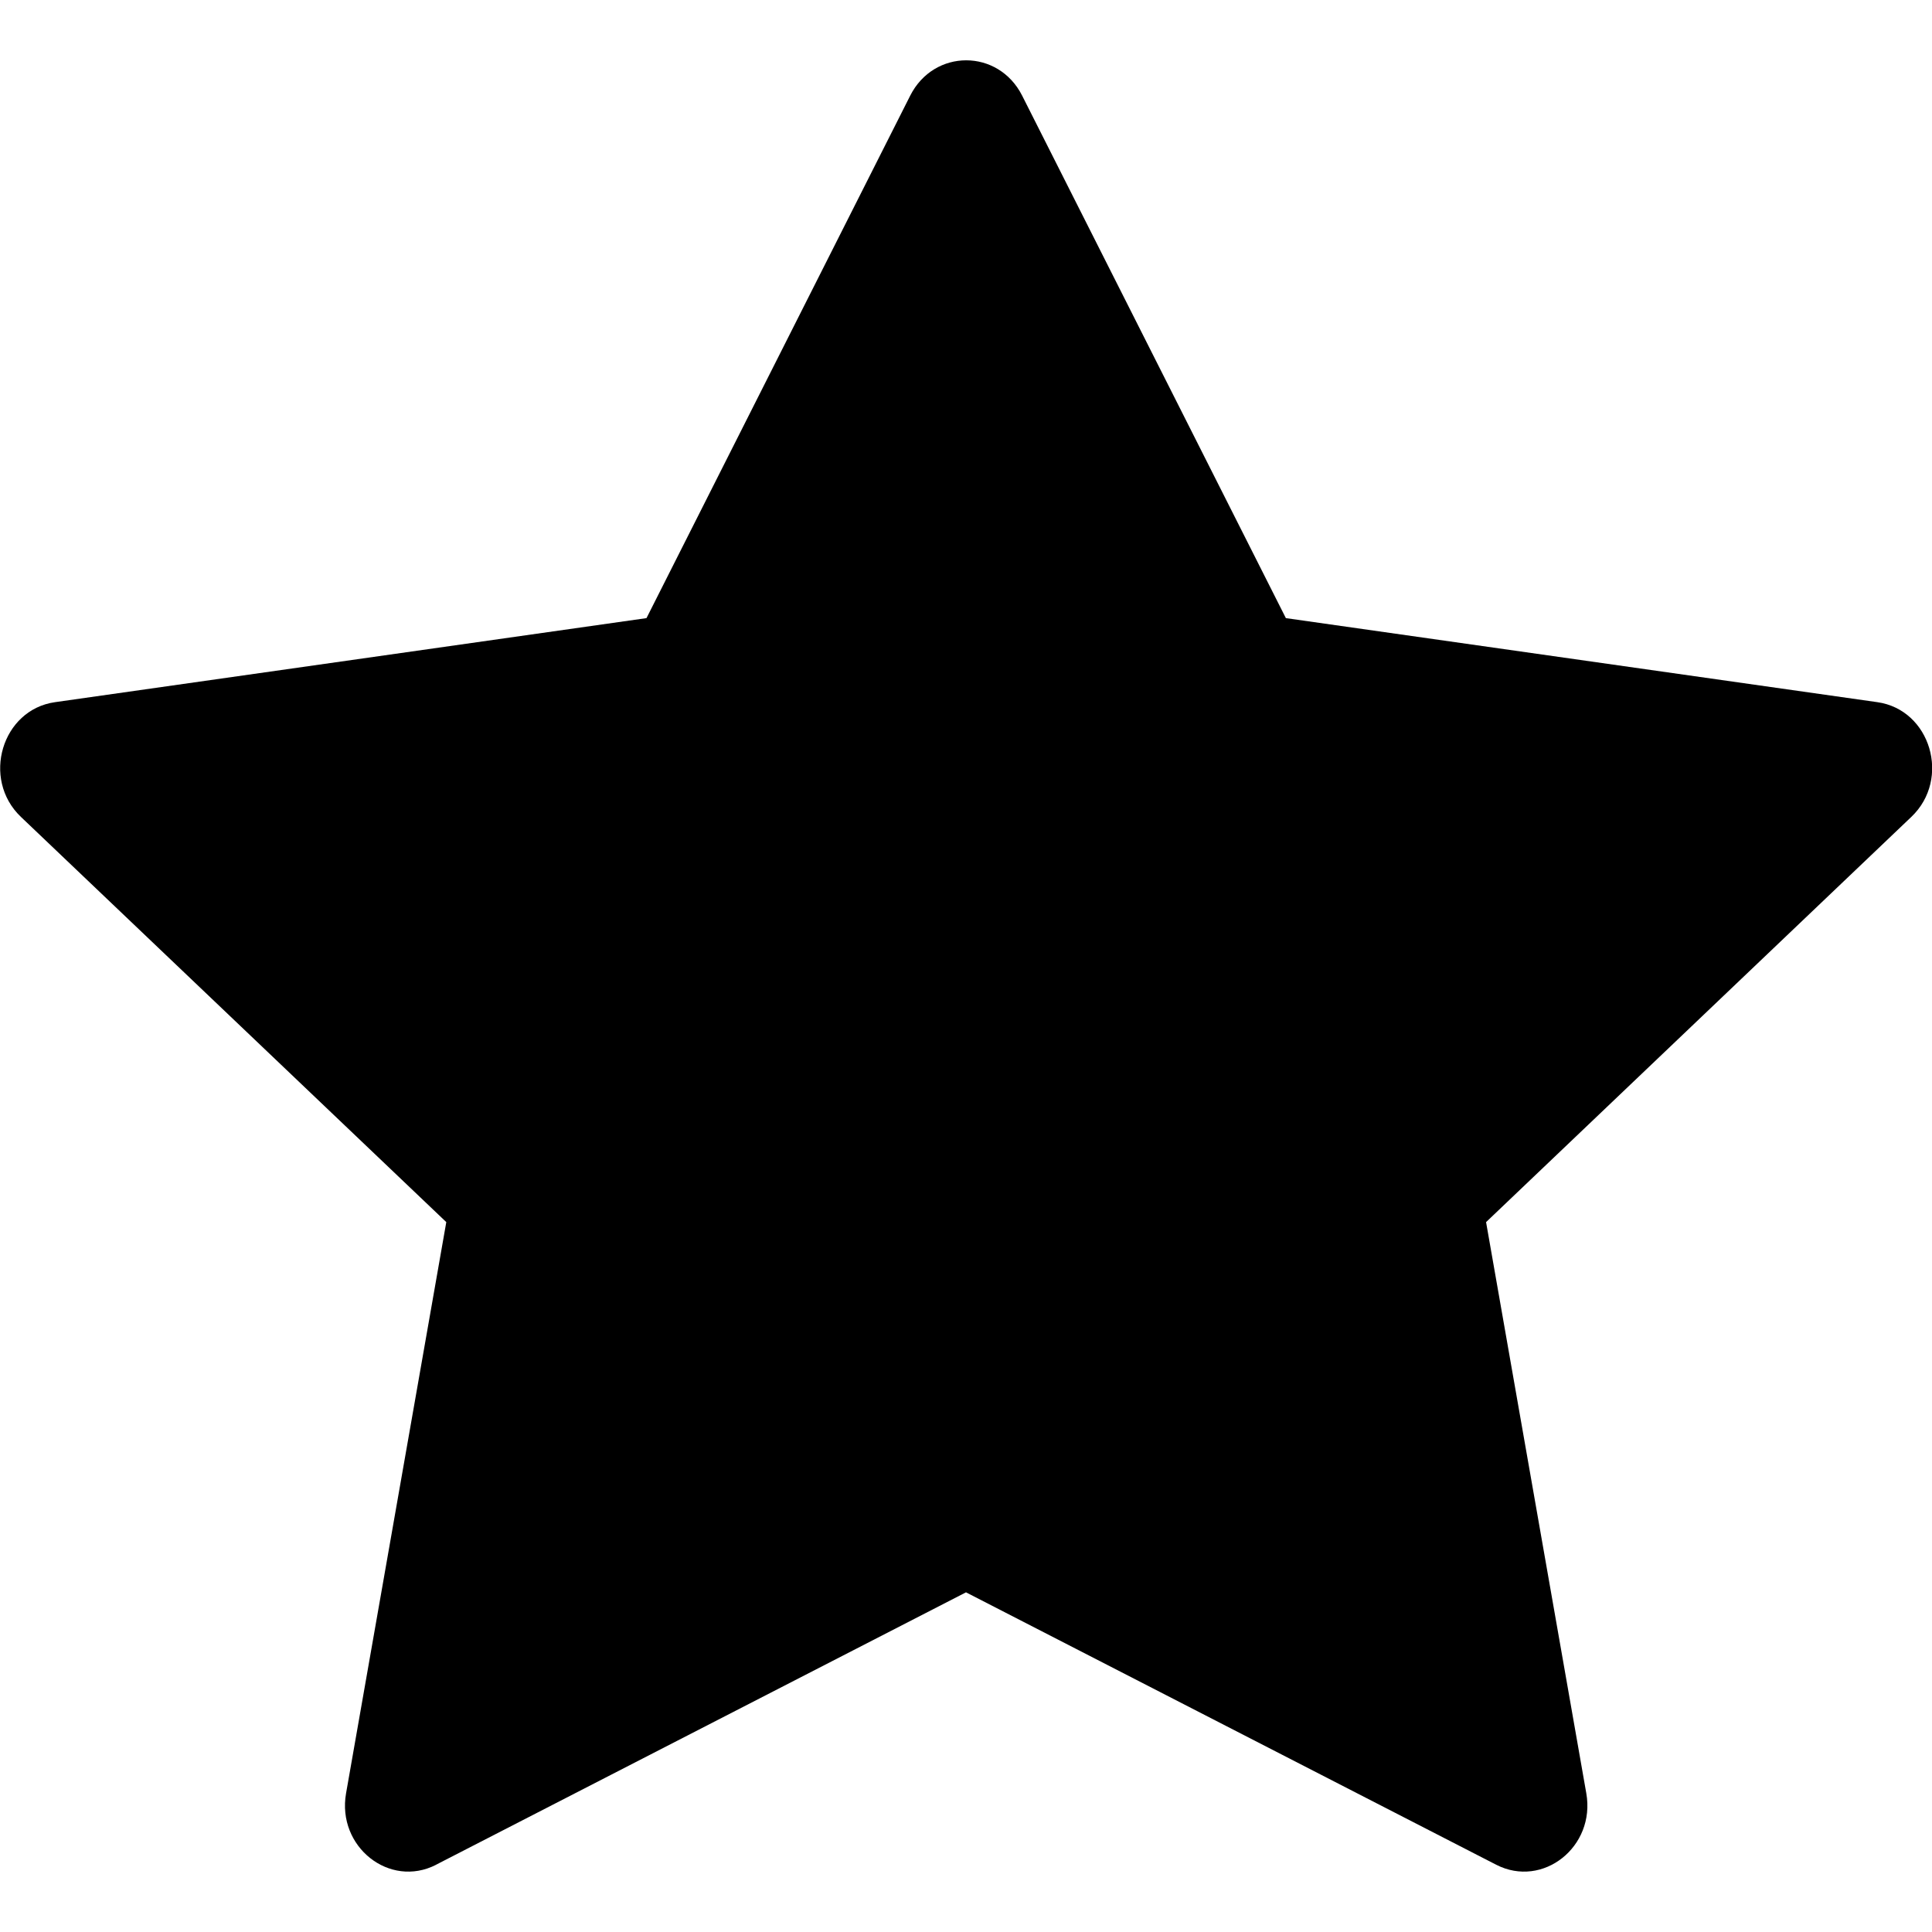
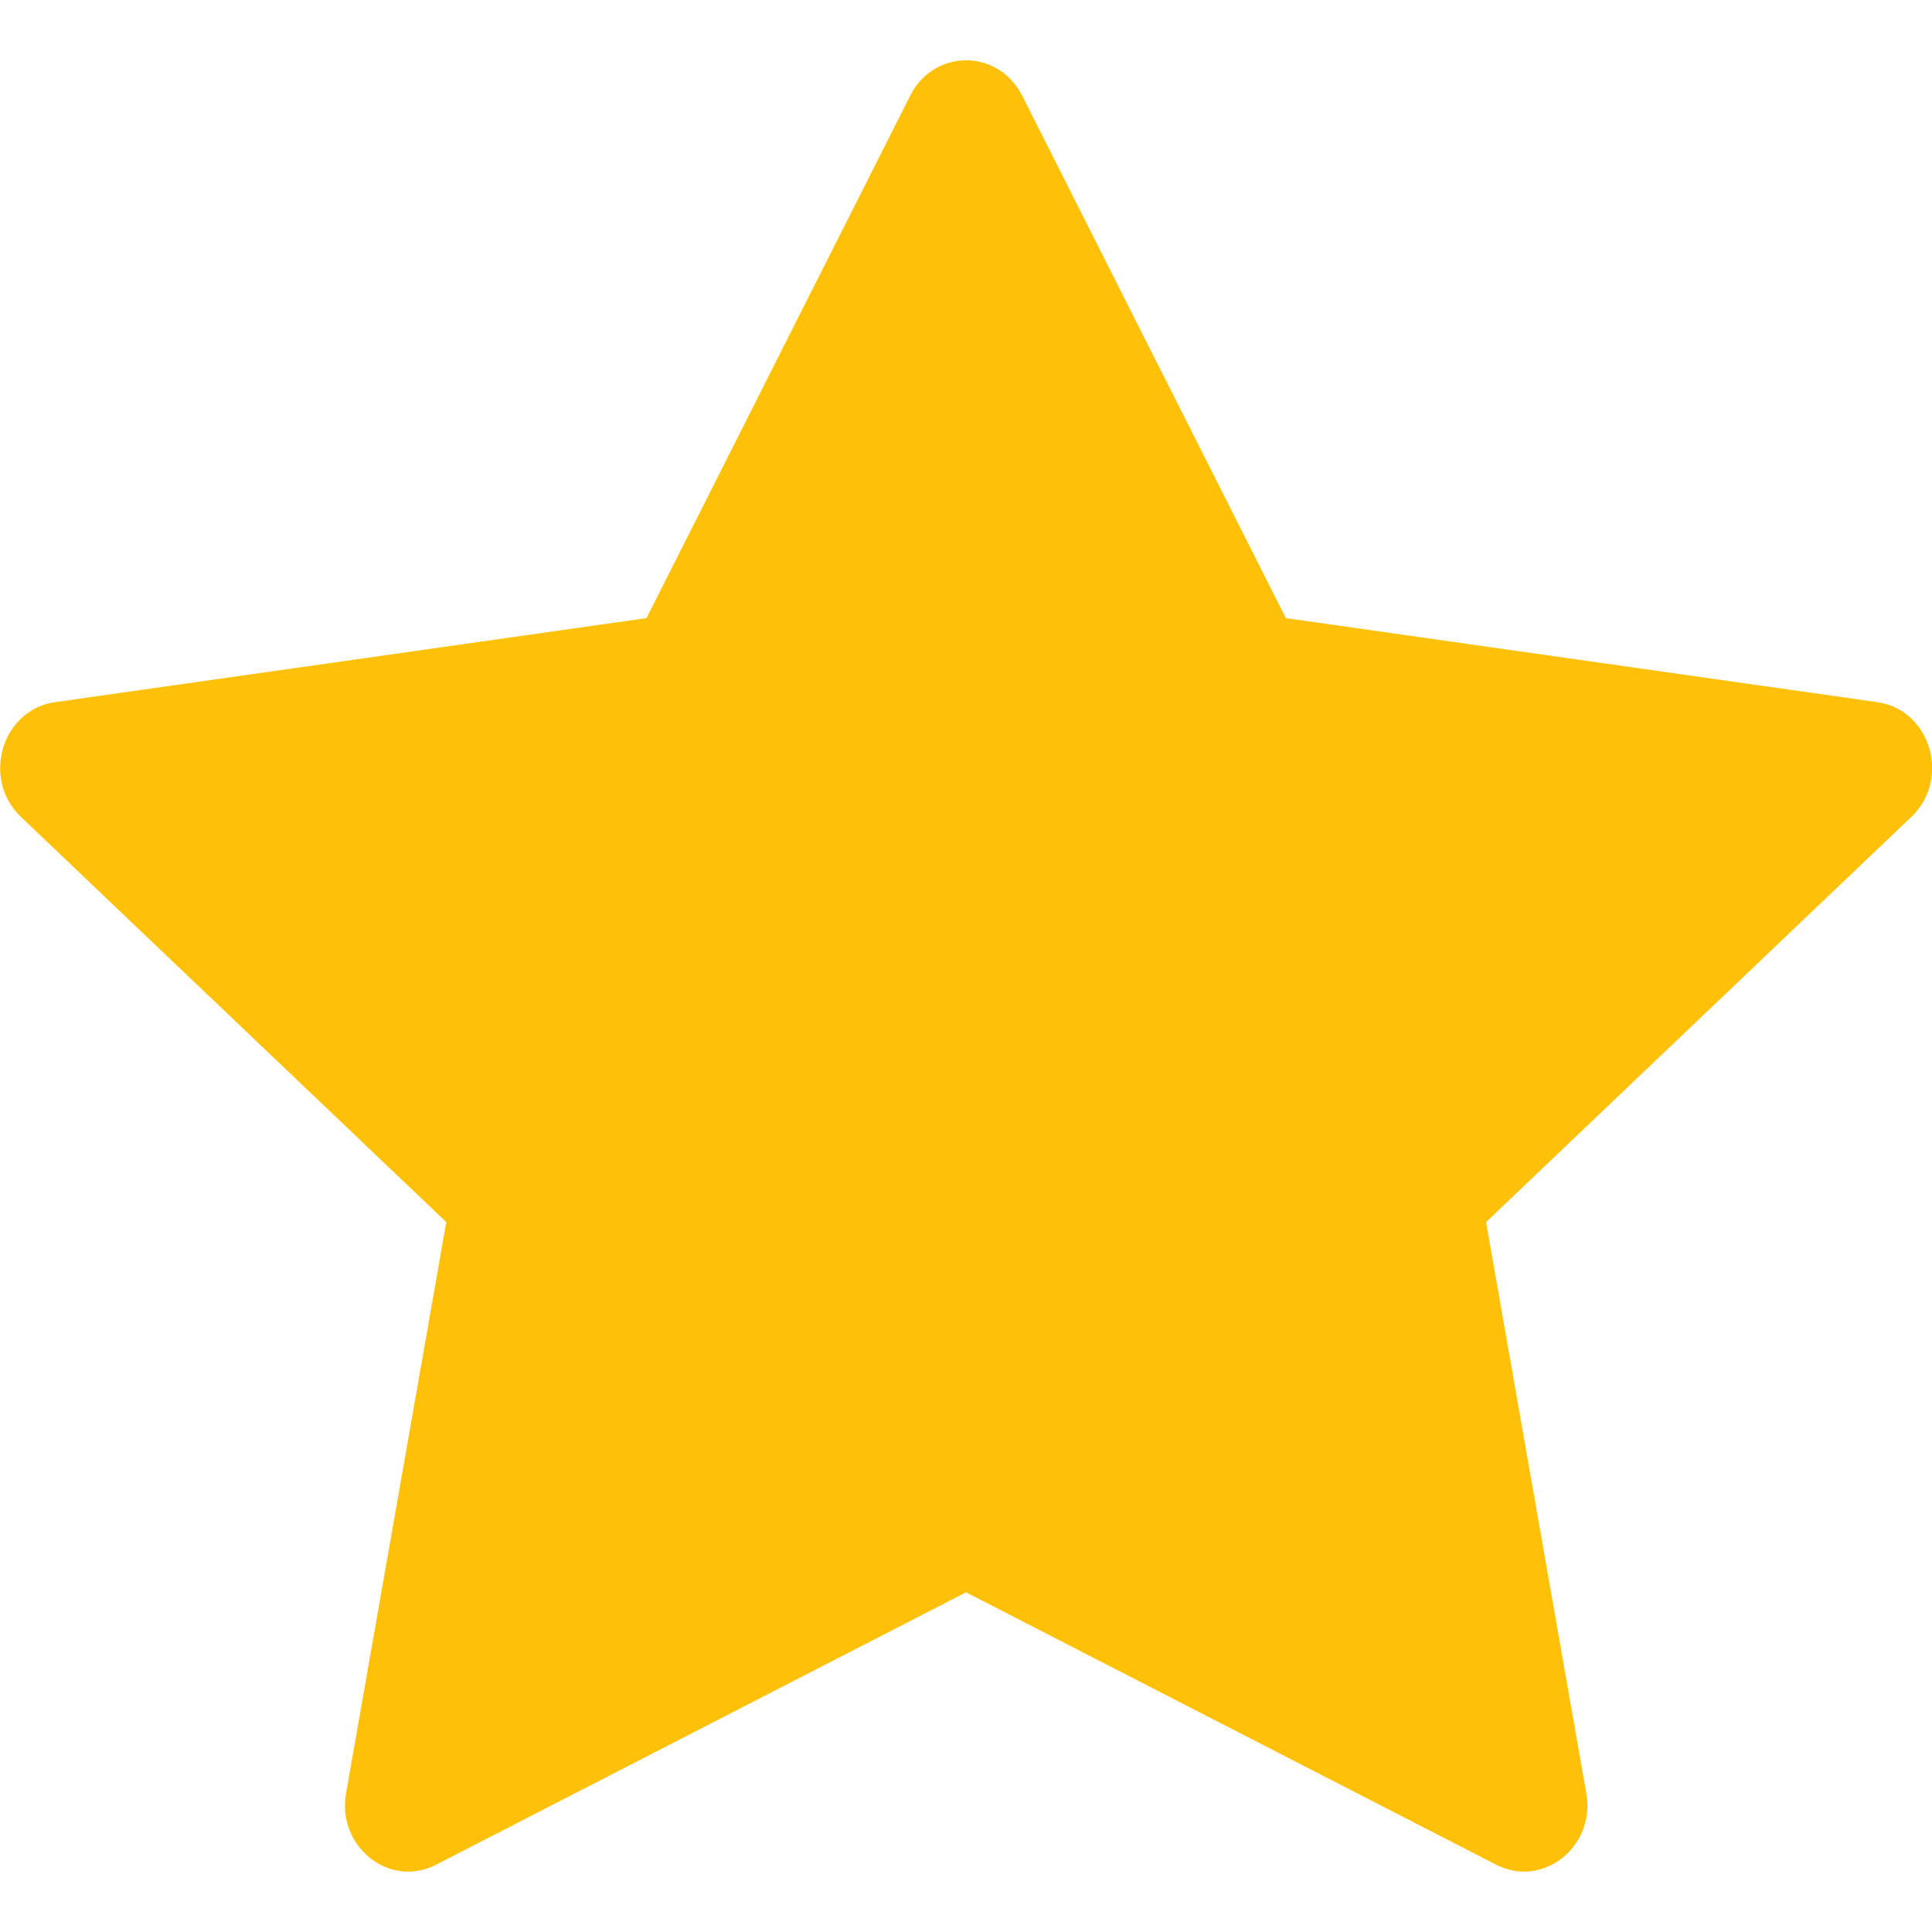
- <svg xmlns="http://www.w3.org/2000/svg" width="16" height="16" fill="currentColor" class="bi bi-star-fill" viewBox="0 0 16 16">
+ <svg xmlns="http://www.w3.org/2000/svg" width="16" height="16" fill="#FFC107" class="bi bi-star-fill" viewBox="0 0 16 16">
  <path d="M3.612 15.443c-.386.198-.824-.149-.746-.592l.83-4.73L.173 6.765c-.329-.314-.158-.888.283-.95l4.898-.696L7.538.792c.197-.39.73-.39.927 0l2.184 4.327 4.898.696c.441.062.612.636.282.95l-3.522 3.356.83 4.73c.078.443-.36.79-.746.592L8 13.187l-4.389 2.256z" />
</svg>
